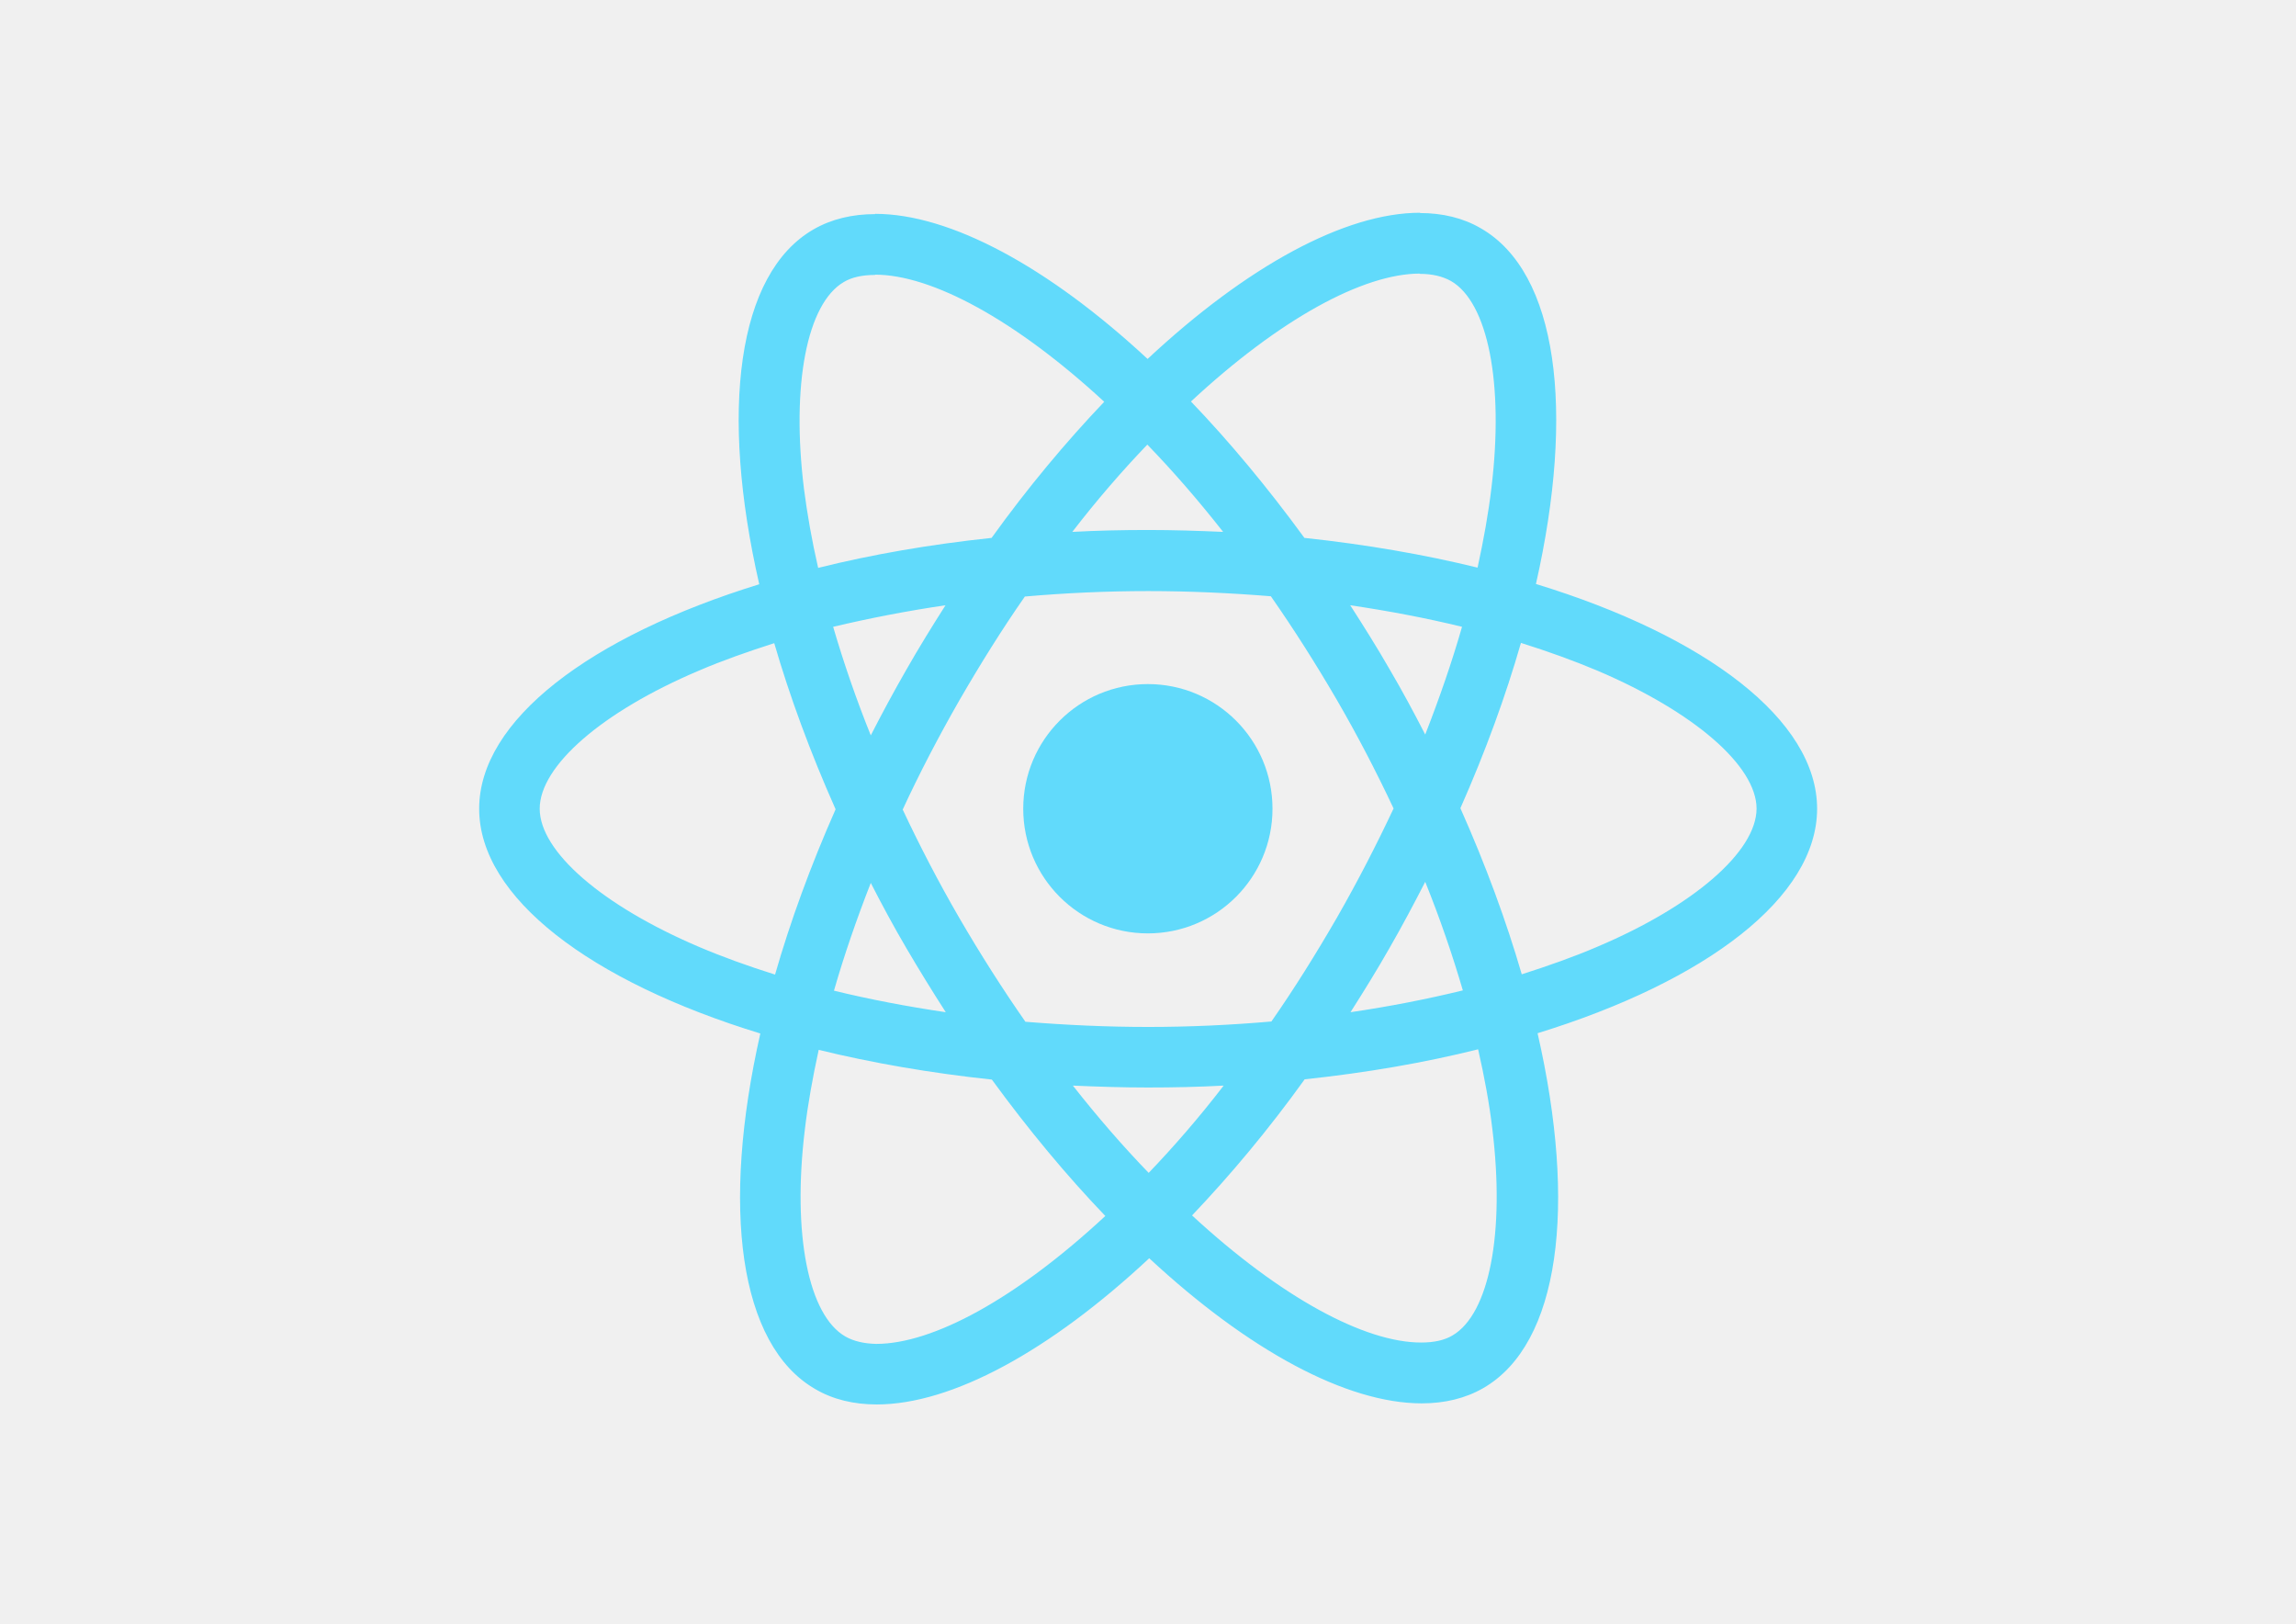
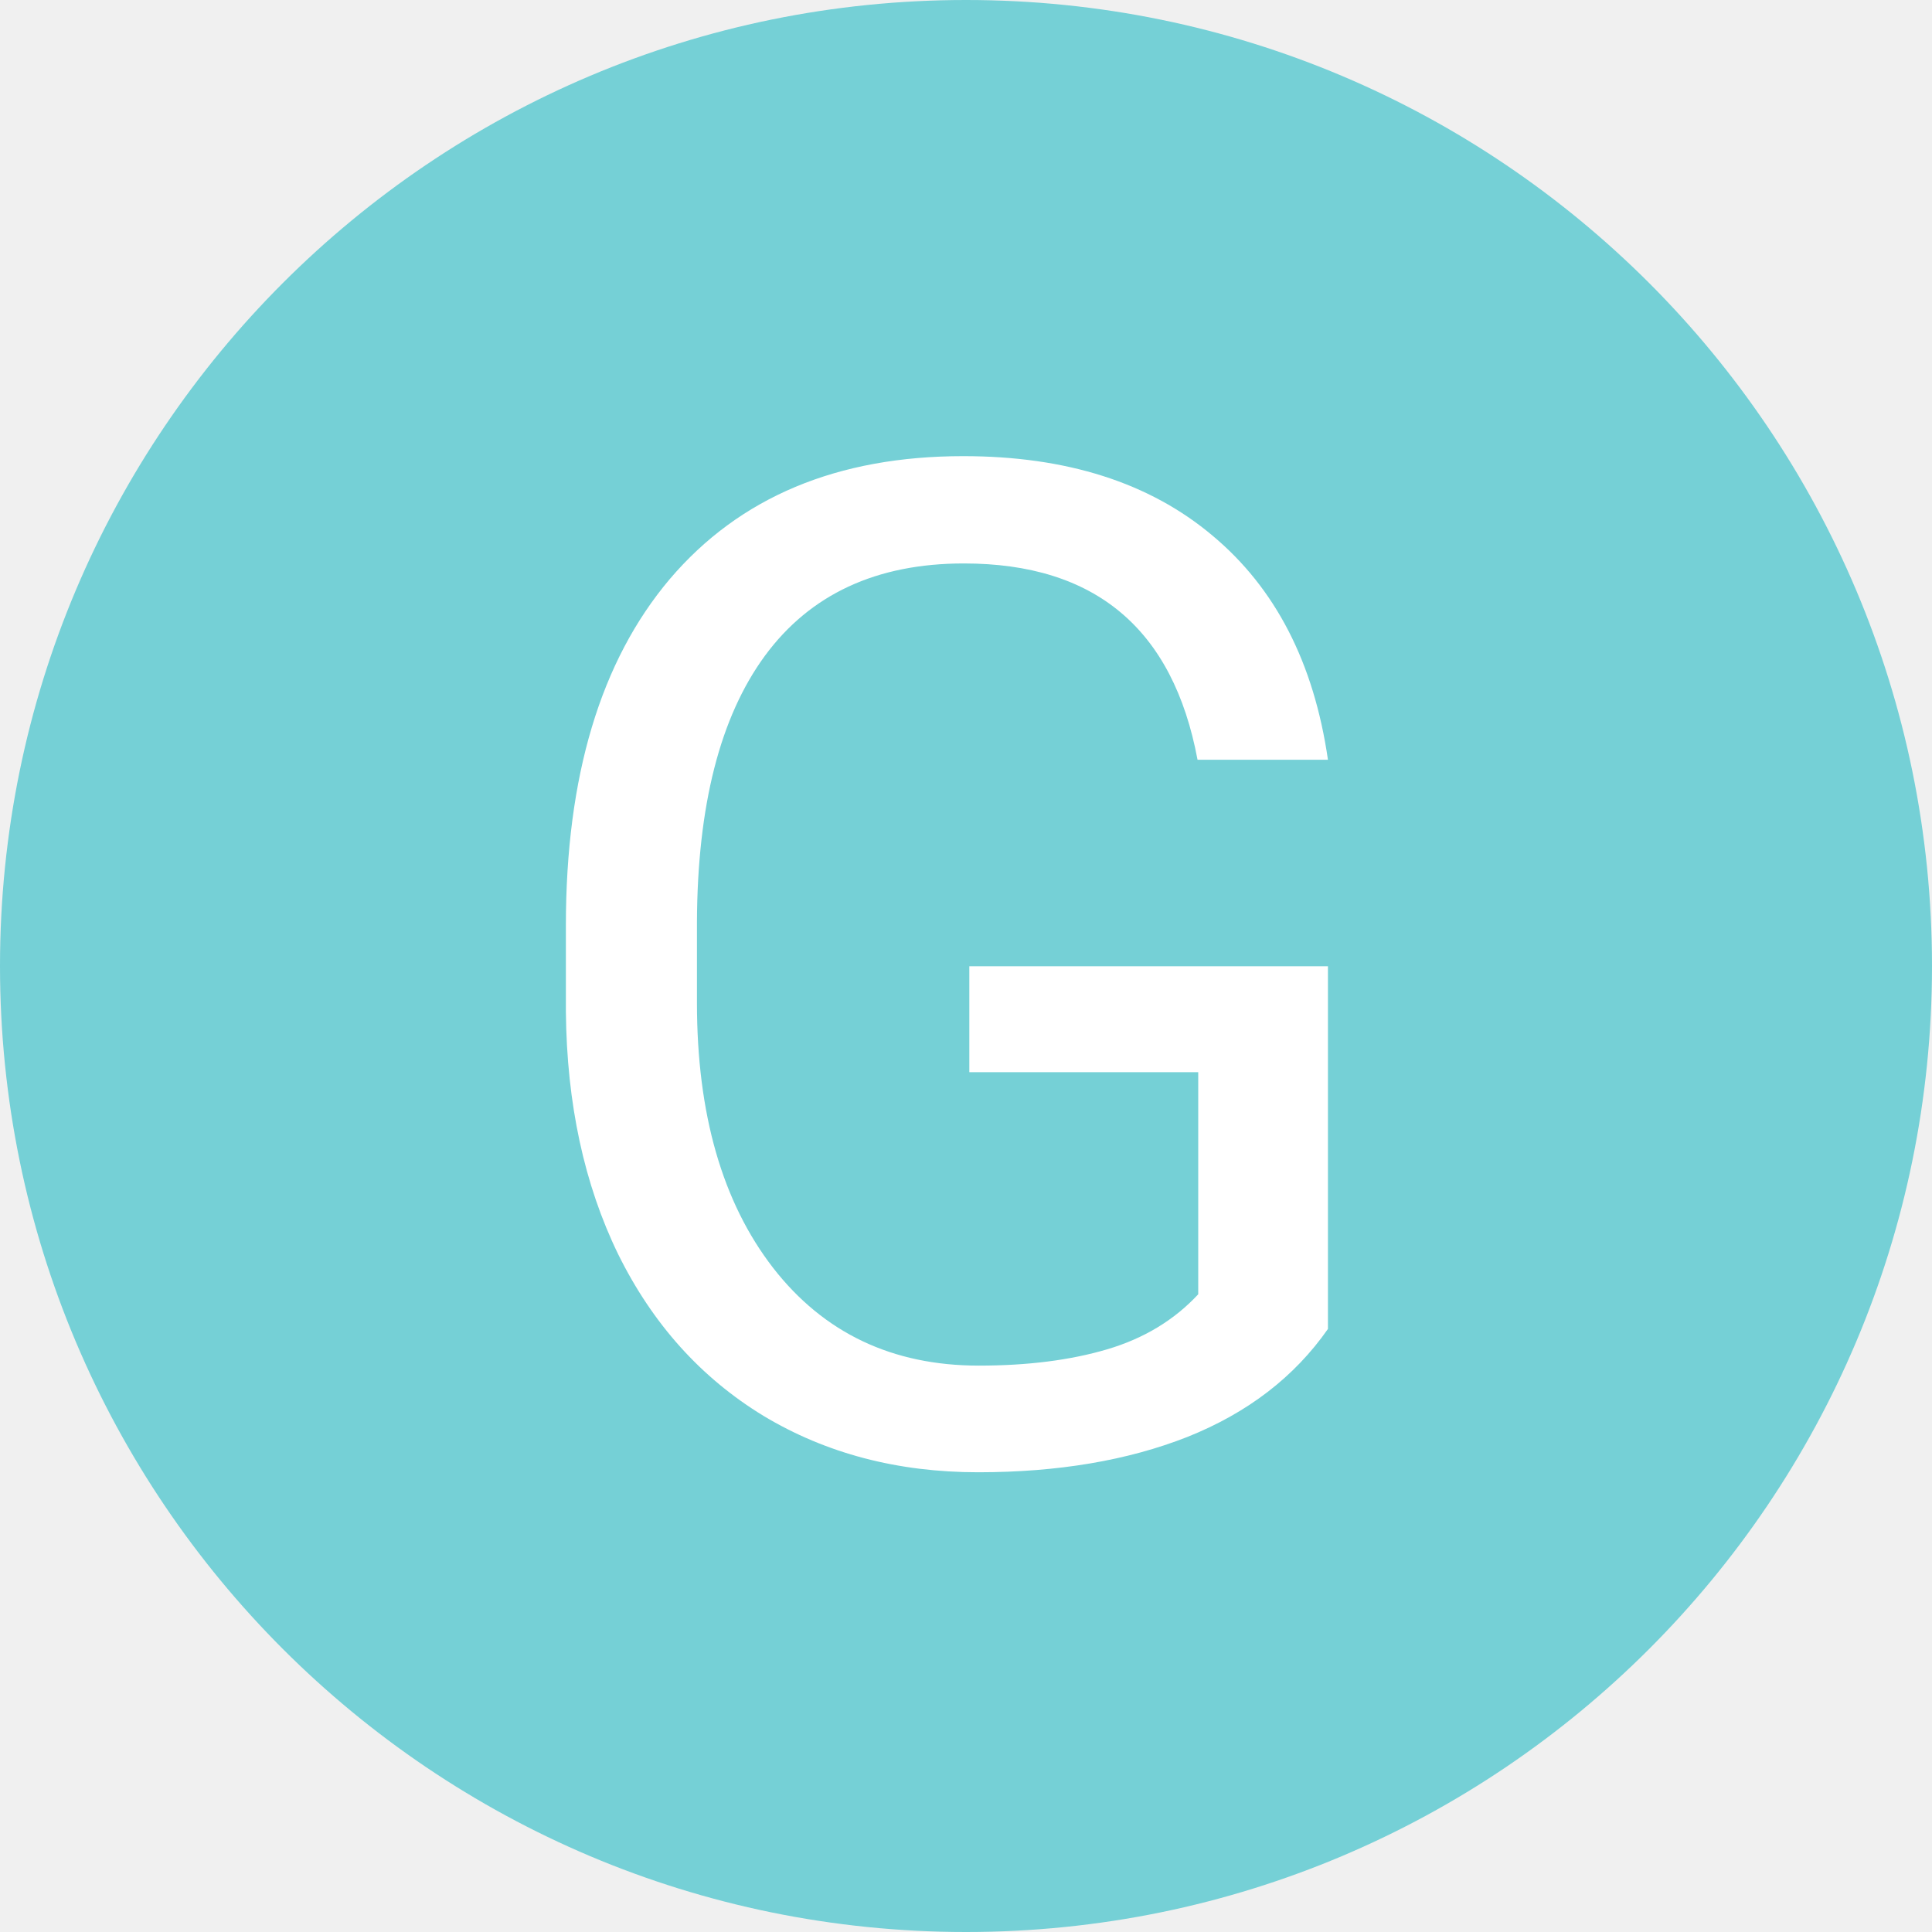
- <svg xmlns="http://www.w3.org/2000/svg" viewBox="0 0 841.9 595.3">
-   <g fill="#61DAFB">
-     <path d="M666.3 296.5c0-32.5-40.7-63.3-103.1-82.4 14.4-63.6 8-114.2-20.2-130.4-6.5-3.8-14.1-5.6-22.4-5.6v22.3c4.6 0 8.3.9 11.4 2.6 13.6 7.8 19.5 37.5 14.9 75.7-1.1 9.4-2.9 19.3-5.1 29.4-19.6-4.8-41-8.5-63.5-10.9-13.5-18.5-27.5-35.3-41.6-50 32.6-30.3 63.2-46.9 84-46.9V78c-27.5 0-63.5 19.6-99.9 53.6-36.4-33.8-72.4-53.2-99.9-53.2v22.3c20.7 0 51.4 16.5 84 46.6-14 14.7-28 31.4-41.3 49.9-22.6 2.4-44 6.1-63.6 11-2.3-10-4-19.7-5.2-29-4.7-38.2 1.1-67.9 14.6-75.8 3-1.8 6.9-2.6 11.5-2.6V78.5c-8.4 0-16 1.8-22.6 5.6-28.1 16.2-34.4 66.7-19.9 130.1-62.2 19.2-102.7 49.9-102.7 82.3 0 32.5 40.7 63.3 103.1 82.4-14.4 63.6-8 114.2 20.2 130.4 6.5 3.8 14.1 5.6 22.5 5.6 27.5 0 63.5-19.6 99.9-53.6 36.4 33.8 72.4 53.2 99.9 53.2 8.4 0 16-1.8 22.6-5.6 28.1-16.2 34.4-66.7 19.9-130.1 62-19.1 102.5-49.9 102.5-82.3zm-130.2-66.7c-3.7 12.9-8.3 26.2-13.5 39.5-4.1-8-8.4-16-13.1-24-4.6-8-9.5-15.8-14.4-23.4 14.2 2.1 27.9 4.7 41 7.9zm-45.8 106.5c-7.8 13.5-15.8 26.3-24.1 38.2-14.9 1.3-30 2-45.2 2-15.1 0-30.2-.7-45-1.9-8.3-11.9-16.4-24.6-24.2-38-7.6-13.1-14.5-26.4-20.8-39.8 6.2-13.4 13.2-26.8 20.7-39.9 7.8-13.5 15.8-26.3 24.1-38.2 14.9-1.3 30-2 45.2-2 15.1 0 30.2.7 45 1.9 8.3 11.9 16.4 24.6 24.2 38 7.6 13.1 14.5 26.4 20.8 39.8-6.3 13.4-13.2 26.8-20.7 39.9zm32.3-13c5.4 13.4 10 26.8 13.8 39.8-13.1 3.2-26.9 5.9-41.2 8 4.9-7.7 9.8-15.6 14.4-23.7 4.6-8 8.9-16.1 13-24.1zM421.2 430c-9.3-9.6-18.6-20.3-27.8-32 9 .4 18.2.7 27.5.7 9.4 0 18.7-.2 27.8-.7-9 11.7-18.3 22.4-27.5 32zm-74.4-58.9c-14.2-2.1-27.9-4.7-41-7.9 3.7-12.9 8.3-26.2 13.5-39.5 4.1 8 8.4 16 13.1 24 4.7 8 9.5 15.8 14.4 23.4zM420.7 163c9.3 9.6 18.6 20.3 27.8 32-9-.4-18.2-.7-27.5-.7-9.4 0-18.7.2-27.8.7 9-11.7 18.3-22.4 27.5-32zm-74 58.9c-4.9 7.7-9.8 15.6-14.4 23.7-4.6 8-8.9 16-13 24-5.4-13.4-10-26.8-13.8-39.8 13.1-3.1 26.9-5.8 41.2-7.9zm-90.5 125.2c-35.4-15.1-58.3-34.9-58.3-50.6 0-15.7 22.9-35.6 58.3-50.6 8.6-3.7 18-7 27.7-10.1 5.7 19.6 13.2 40 22.5 60.9-9.2 20.8-16.6 41.1-22.2 60.6-9.9-3.1-19.3-6.5-28-10.2zM310 490c-13.6-7.8-19.5-37.5-14.9-75.7 1.1-9.4 2.9-19.3 5.1-29.4 19.6 4.8 41 8.5 63.5 10.9 13.5 18.5 27.5 35.3 41.6 50-32.6 30.3-63.2 46.9-84 46.9-4.5-.1-8.3-1-11.3-2.7zm237.2-76.2c4.7 38.2-1.1 67.9-14.6 75.8-3 1.8-6.9 2.6-11.5 2.6-20.7 0-51.4-16.5-84-46.6 14-14.7 28-31.4 41.3-49.9 22.6-2.4 44-6.1 63.6-11 2.3 10.1 4.1 19.8 5.2 29.1zm38.5-66.7c-8.6 3.7-18 7-27.7 10.1-5.7-19.6-13.2-40-22.5-60.9 9.2-20.8 16.6-41.1 22.2-60.6 9.9 3.1 19.3 6.5 28.1 10.2 35.4 15.1 58.3 34.9 58.3 50.6-.1 15.7-23 35.6-58.4 50.6zM320.8 78.4z" />
-     <circle cx="420.9" cy="296.5" r="45.7" />
-     <path d="M520.5 78.1z" />
-   </g>
+ <svg xmlns="http://www.w3.org/2000/svg" width="50" height="50" viewBox="0 0 50 50" fill="none">
+   <circle cx="25" cy="25" r="25" fill="#75D0D6" />
+   <path d="M34.367 34.393C33.5 35.635 32.287 36.566 30.729 37.188C29.182 37.797 27.377 38.102 25.314 38.102C23.229 38.102 21.377 37.615 19.76 36.643C18.143 35.658 16.889 34.264 15.998 32.459C15.119 30.654 14.668 28.562 14.645 26.184V23.951C14.645 20.096 15.541 17.107 17.334 14.986C19.139 12.865 21.67 11.805 24.928 11.805C27.6 11.805 29.75 12.49 31.379 13.861C33.008 15.221 34.004 17.154 34.367 19.662H30.992C30.359 16.275 28.344 14.582 24.945 14.582C22.684 14.582 20.967 15.379 19.795 16.973C18.635 18.555 18.049 20.852 18.037 23.863V25.955C18.037 28.826 18.693 31.111 20.006 32.81C21.318 34.498 23.094 35.342 25.332 35.342C26.598 35.342 27.705 35.201 28.654 34.92C29.604 34.639 30.389 34.164 31.01 33.496V27.748H25.086V25.006H34.367V34.393Z" fill="white" />
</svg>
